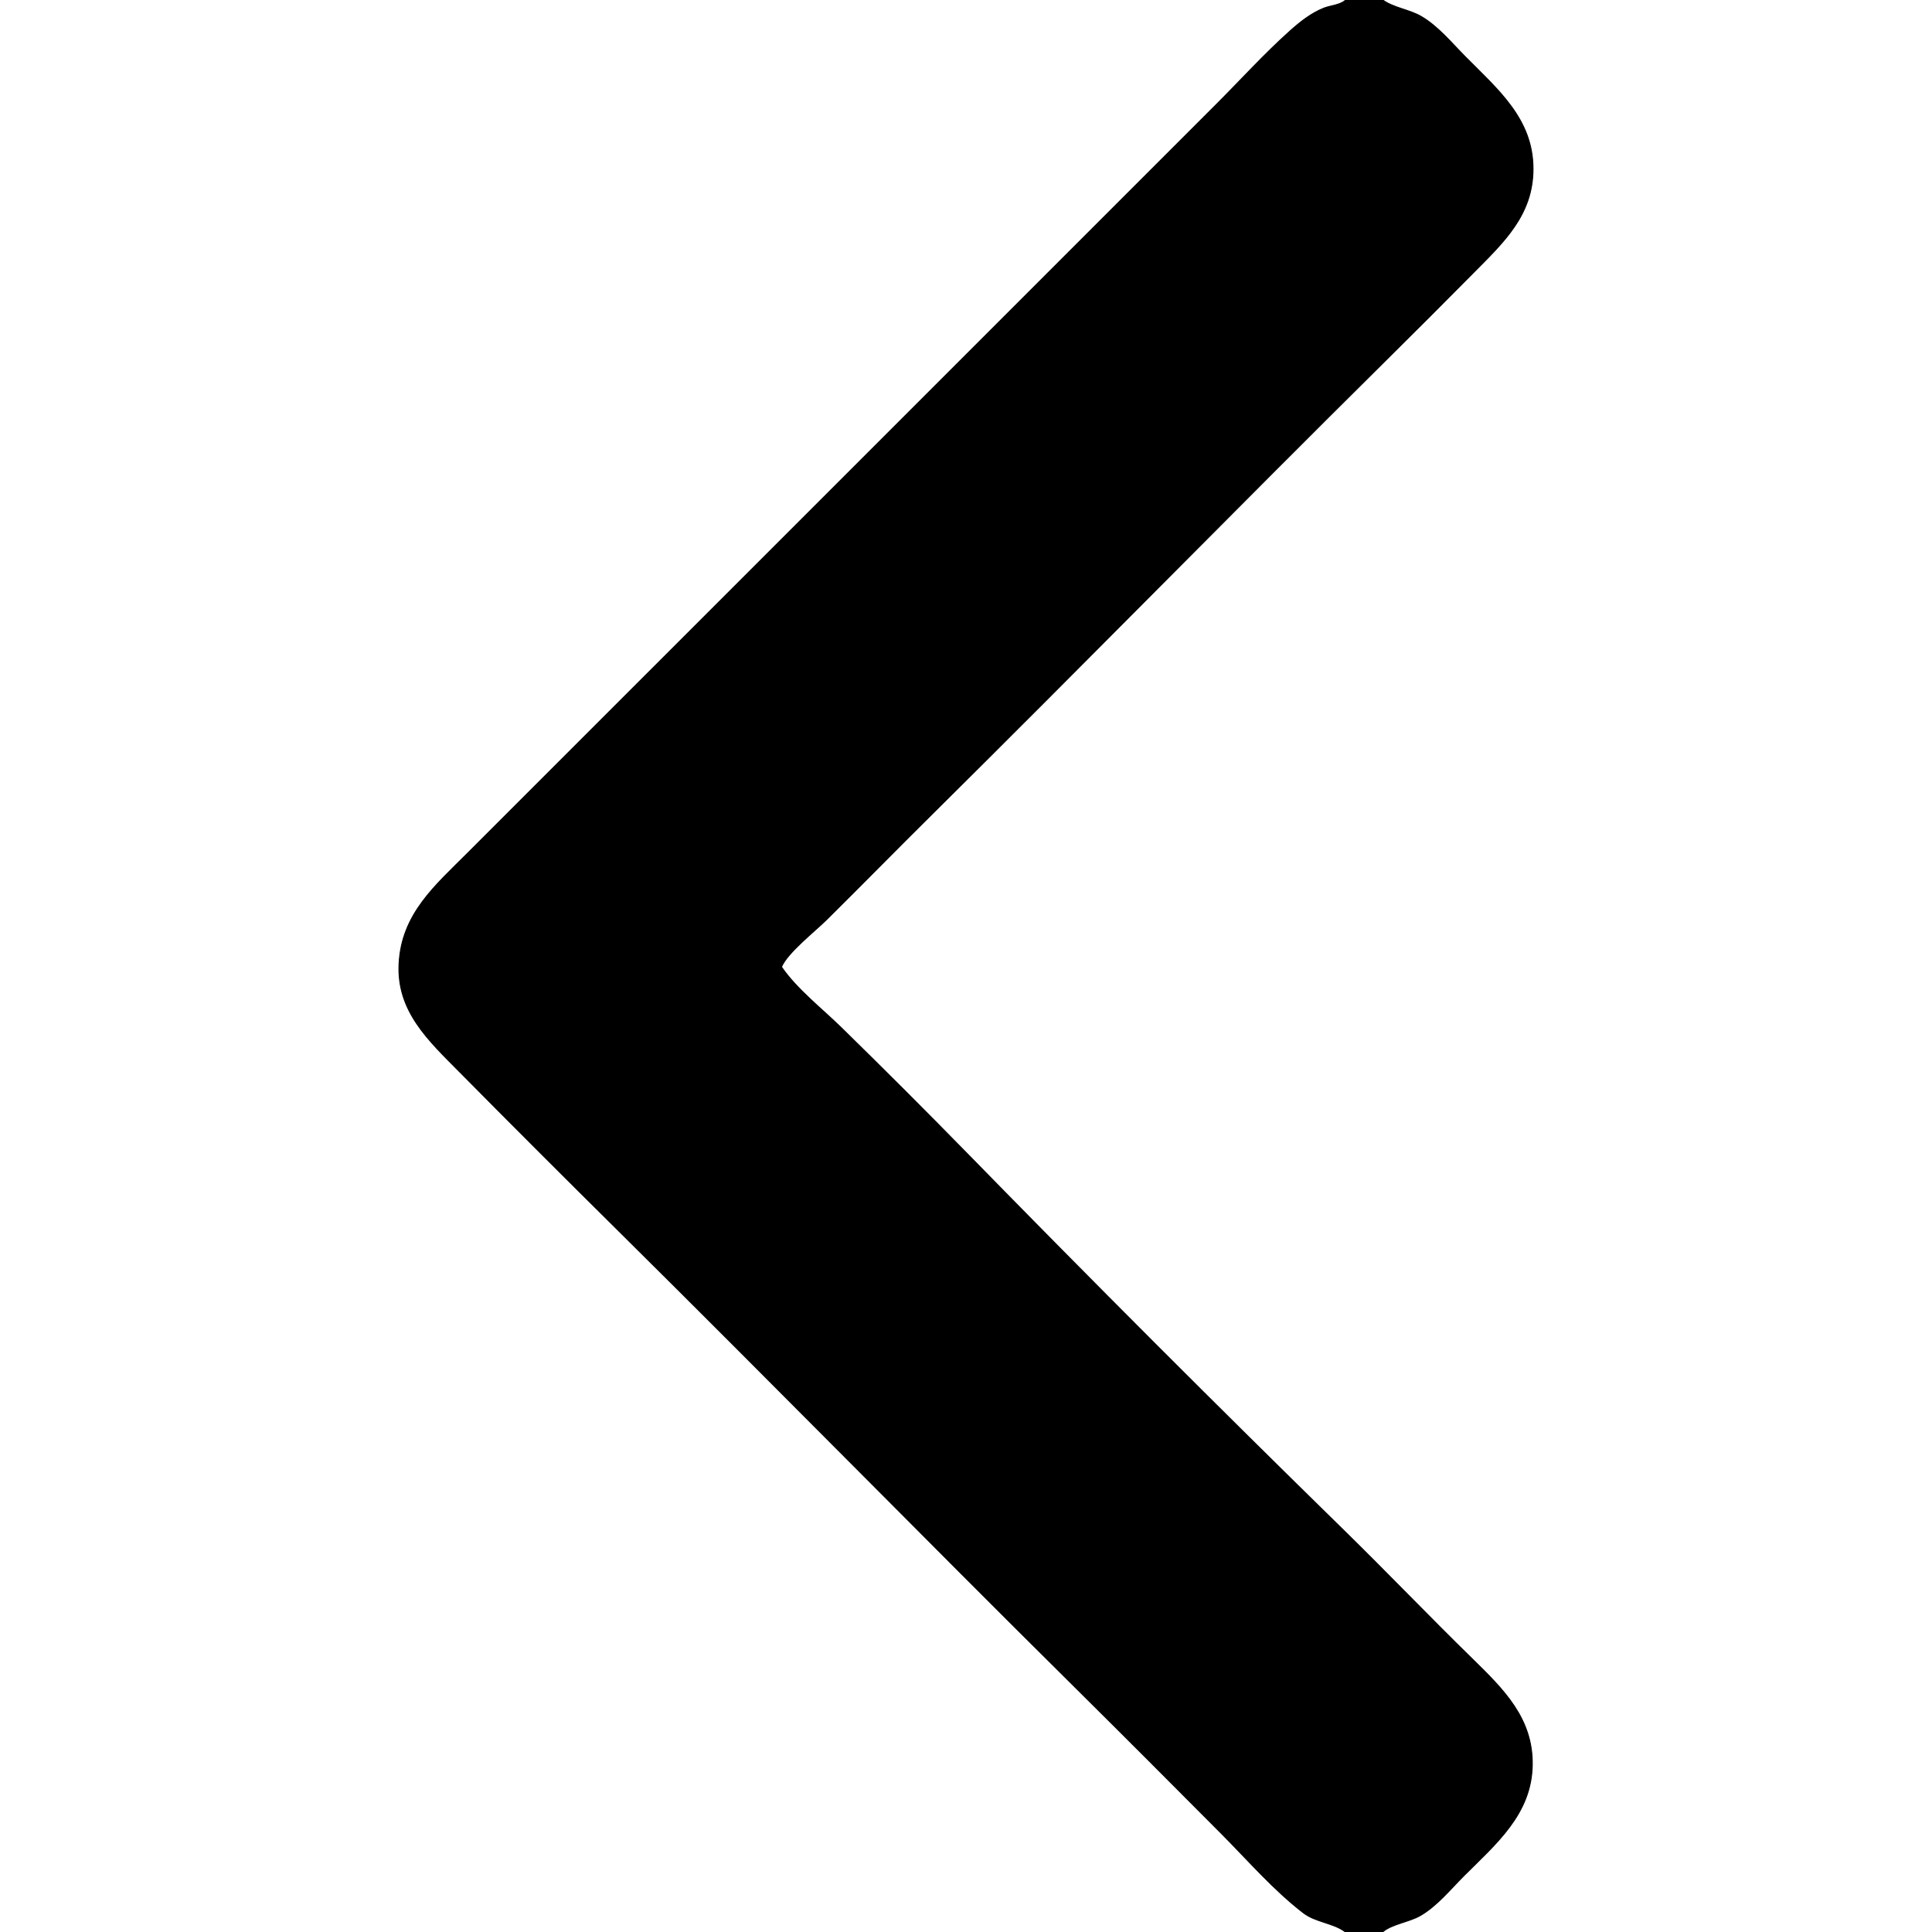
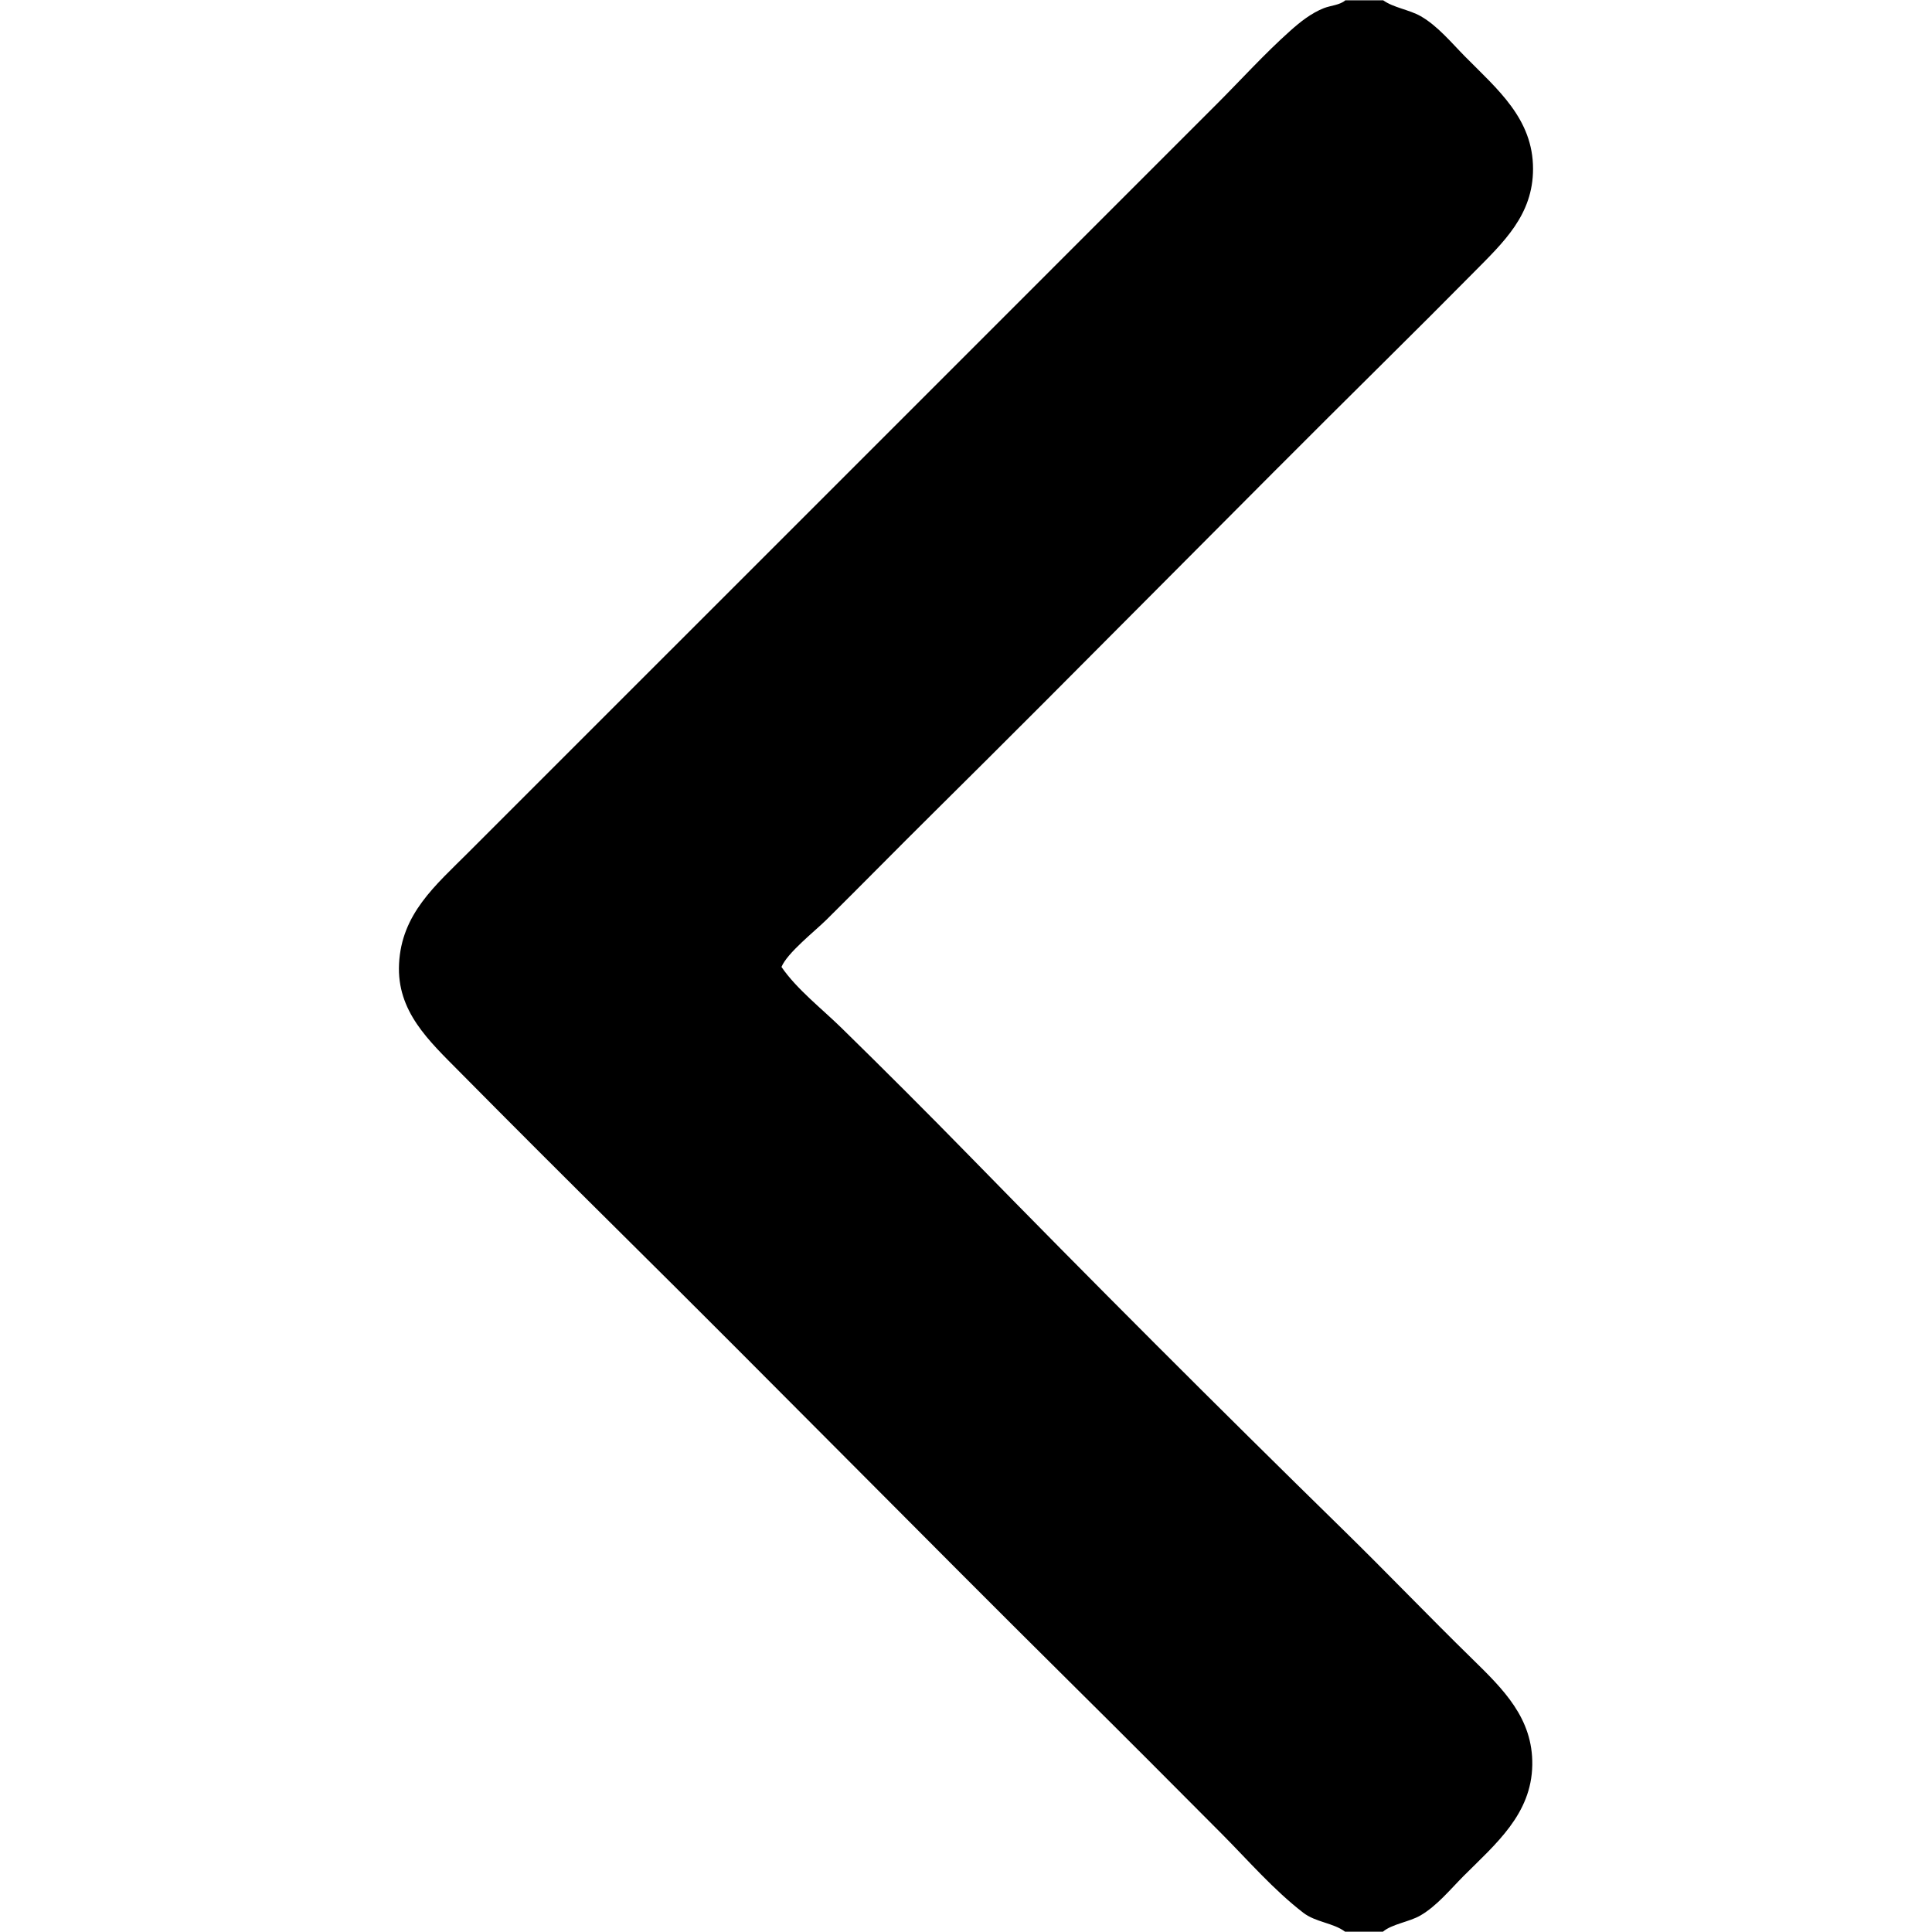
<svg xmlns="http://www.w3.org/2000/svg" viewBox="0 0 512 512" width="512" height="512">
-   <path d="M356.53 0.08C359.87 0.08 363.22 0.08 366.56 0.08C369.29 2.04 373.43 2.55 376.48 4.28C380.98 6.84 384.67 11.36 388.26 14.99C396.86 23.69 406.28 31.48 406.27 44.75C406.27 56.97 398.48 64.18 390.49 72.25C382.78 80.04 375.04 87.78 367.25 95.49C326.97 135.37 287.29 175.87 247.01 215.75C237.63 225.04 228.39 234.46 219.01 243.75C215.9 246.82 208.64 252.51 207.1 256.25C211.13 262.14 217.8 267.32 222.93 272.34C234.28 283.45 245.55 294.71 256.66 306.07C289.43 339.6 322.65 372.83 356.15 405.61C367.6 416.82 378.69 428.41 390.15 439.61C398.39 447.68 406.27 455.36 406.07 467.75C405.86 480.76 396.43 488.61 387.89 497.14C384.35 500.69 380.77 505.12 376.39 507.64C373.49 509.32 368.88 509.89 366.49 511.92C363.15 511.92 359.8 511.92 356.46 511.92C353.33 509.56 348.67 509.44 345.36 506.88C337.51 500.83 330.75 493 323.77 485.98C310.89 473.03 297.99 460.09 285.02 447.24C244.5 407.09 204.54 366.38 164.01 326.25C149.86 312.23 135.76 298.15 121.75 283.99C113.64 275.79 105.13 268.03 105.75 255.46C106.39 242.18 115.33 234.71 124.14 225.89C138.55 211.47 152.98 197.07 167.39 182.64C206.04 143.96 244.75 105.33 283.39 66.64C296.39 53.64 309.4 40.65 322.39 27.64C328.86 21.17 335.09 14.27 341.91 8.18C344.57 5.8 347.51 3.47 350.86 2.15C352.66 1.45 355.1 1.35 356.53 0.08Z" fill="#000000" fill-rule="evenodd" stroke="#000000" stroke-width="0.25" stroke-linejoin="round" />
+   <path d="M356.53 0.08C359.87 0.08 363.22 0.08 366.56 0.08C369.29 2.04 373.43 2.55 376.48 4.28C380.98 6.84 384.67 11.36 388.26 14.99C396.86 23.69 406.28 31.48 406.27 44.75C406.27 56.97 398.48 64.18 390.49 72.25C382.78 80.04 375.04 87.78 367.25 95.49C326.97 135.37 287.29 175.87 247.01 215.75C237.63 225.04 228.39 234.46 219.01 243.75C215.9 246.82 208.64 252.51 207.1 256.25C211.13 262.14 217.8 267.32 222.93 272.34C234.28 283.45 245.55 294.71 256.66 306.07C289.43 339.6 322.65 372.83 356.15 405.61C367.6 416.82 378.69 428.41 390.15 439.61C398.39 447.68 406.27 455.36 406.07 467.75C405.86 480.76 396.43 488.61 387.89 497.14C384.35 500.69 380.77 505.12 376.39 507.64C373.49 509.32 368.88 509.89 366.49 511.92C363.15 511.92 359.8 511.92 356.46 511.92C353.33 509.56 348.67 509.44 345.36 506.88C337.51 500.83 330.75 493 323.77 485.98C310.89 473.03 297.99 460.09 285.02 447.24C244.5 407.09 204.54 366.38 164.01 326.25C149.86 312.23 135.76 298.15 121.75 283.99C113.64 275.79 105.13 268.03 105.75 255.46C106.39 242.18 115.33 234.71 124.14 225.89C138.55 211.47 152.98 197.07 167.39 182.64C206.04 143.96 244.75 105.33 283.39 66.64C296.39 53.64 309.4 40.65 322.39 27.64C328.86 21.17 335.09 14.27 341.91 8.18C344.57 5.8 347.51 3.47 350.86 2.15C352.66 1.45 355.1 1.35 356.53 0.08Z" fill-rule="evenodd" stroke-width="0.25" stroke-linejoin="round" />
</svg>
